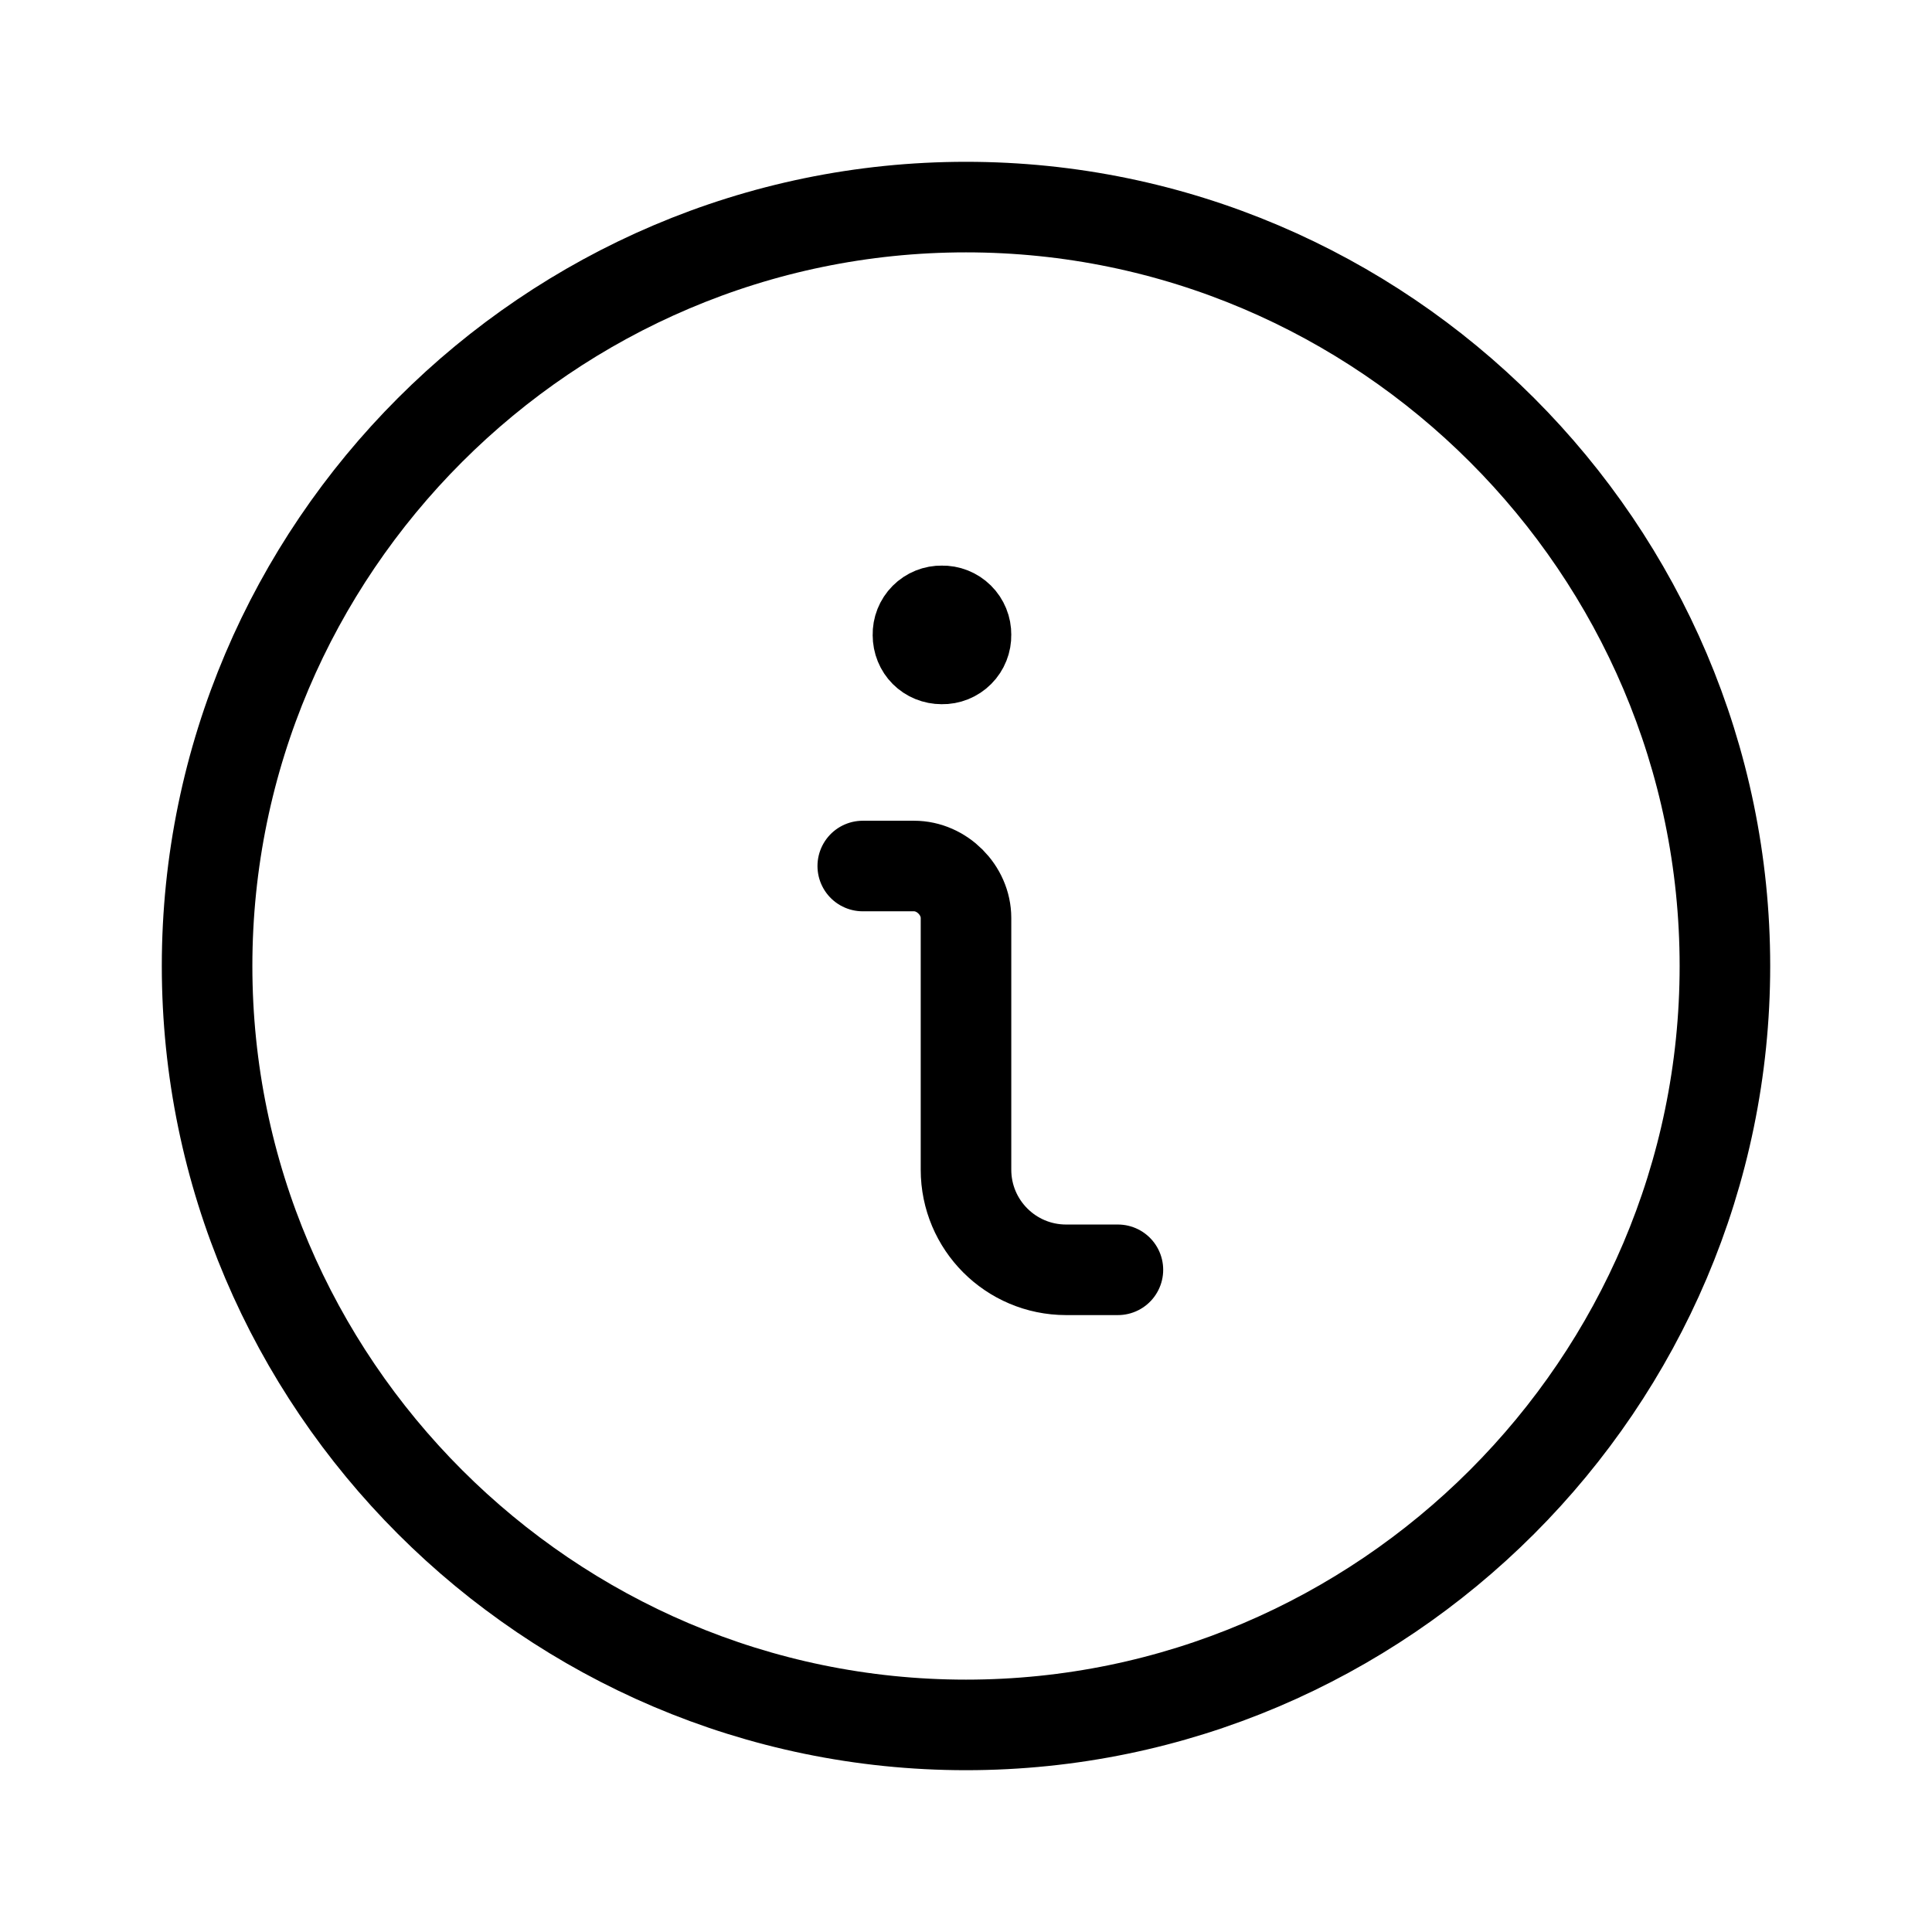
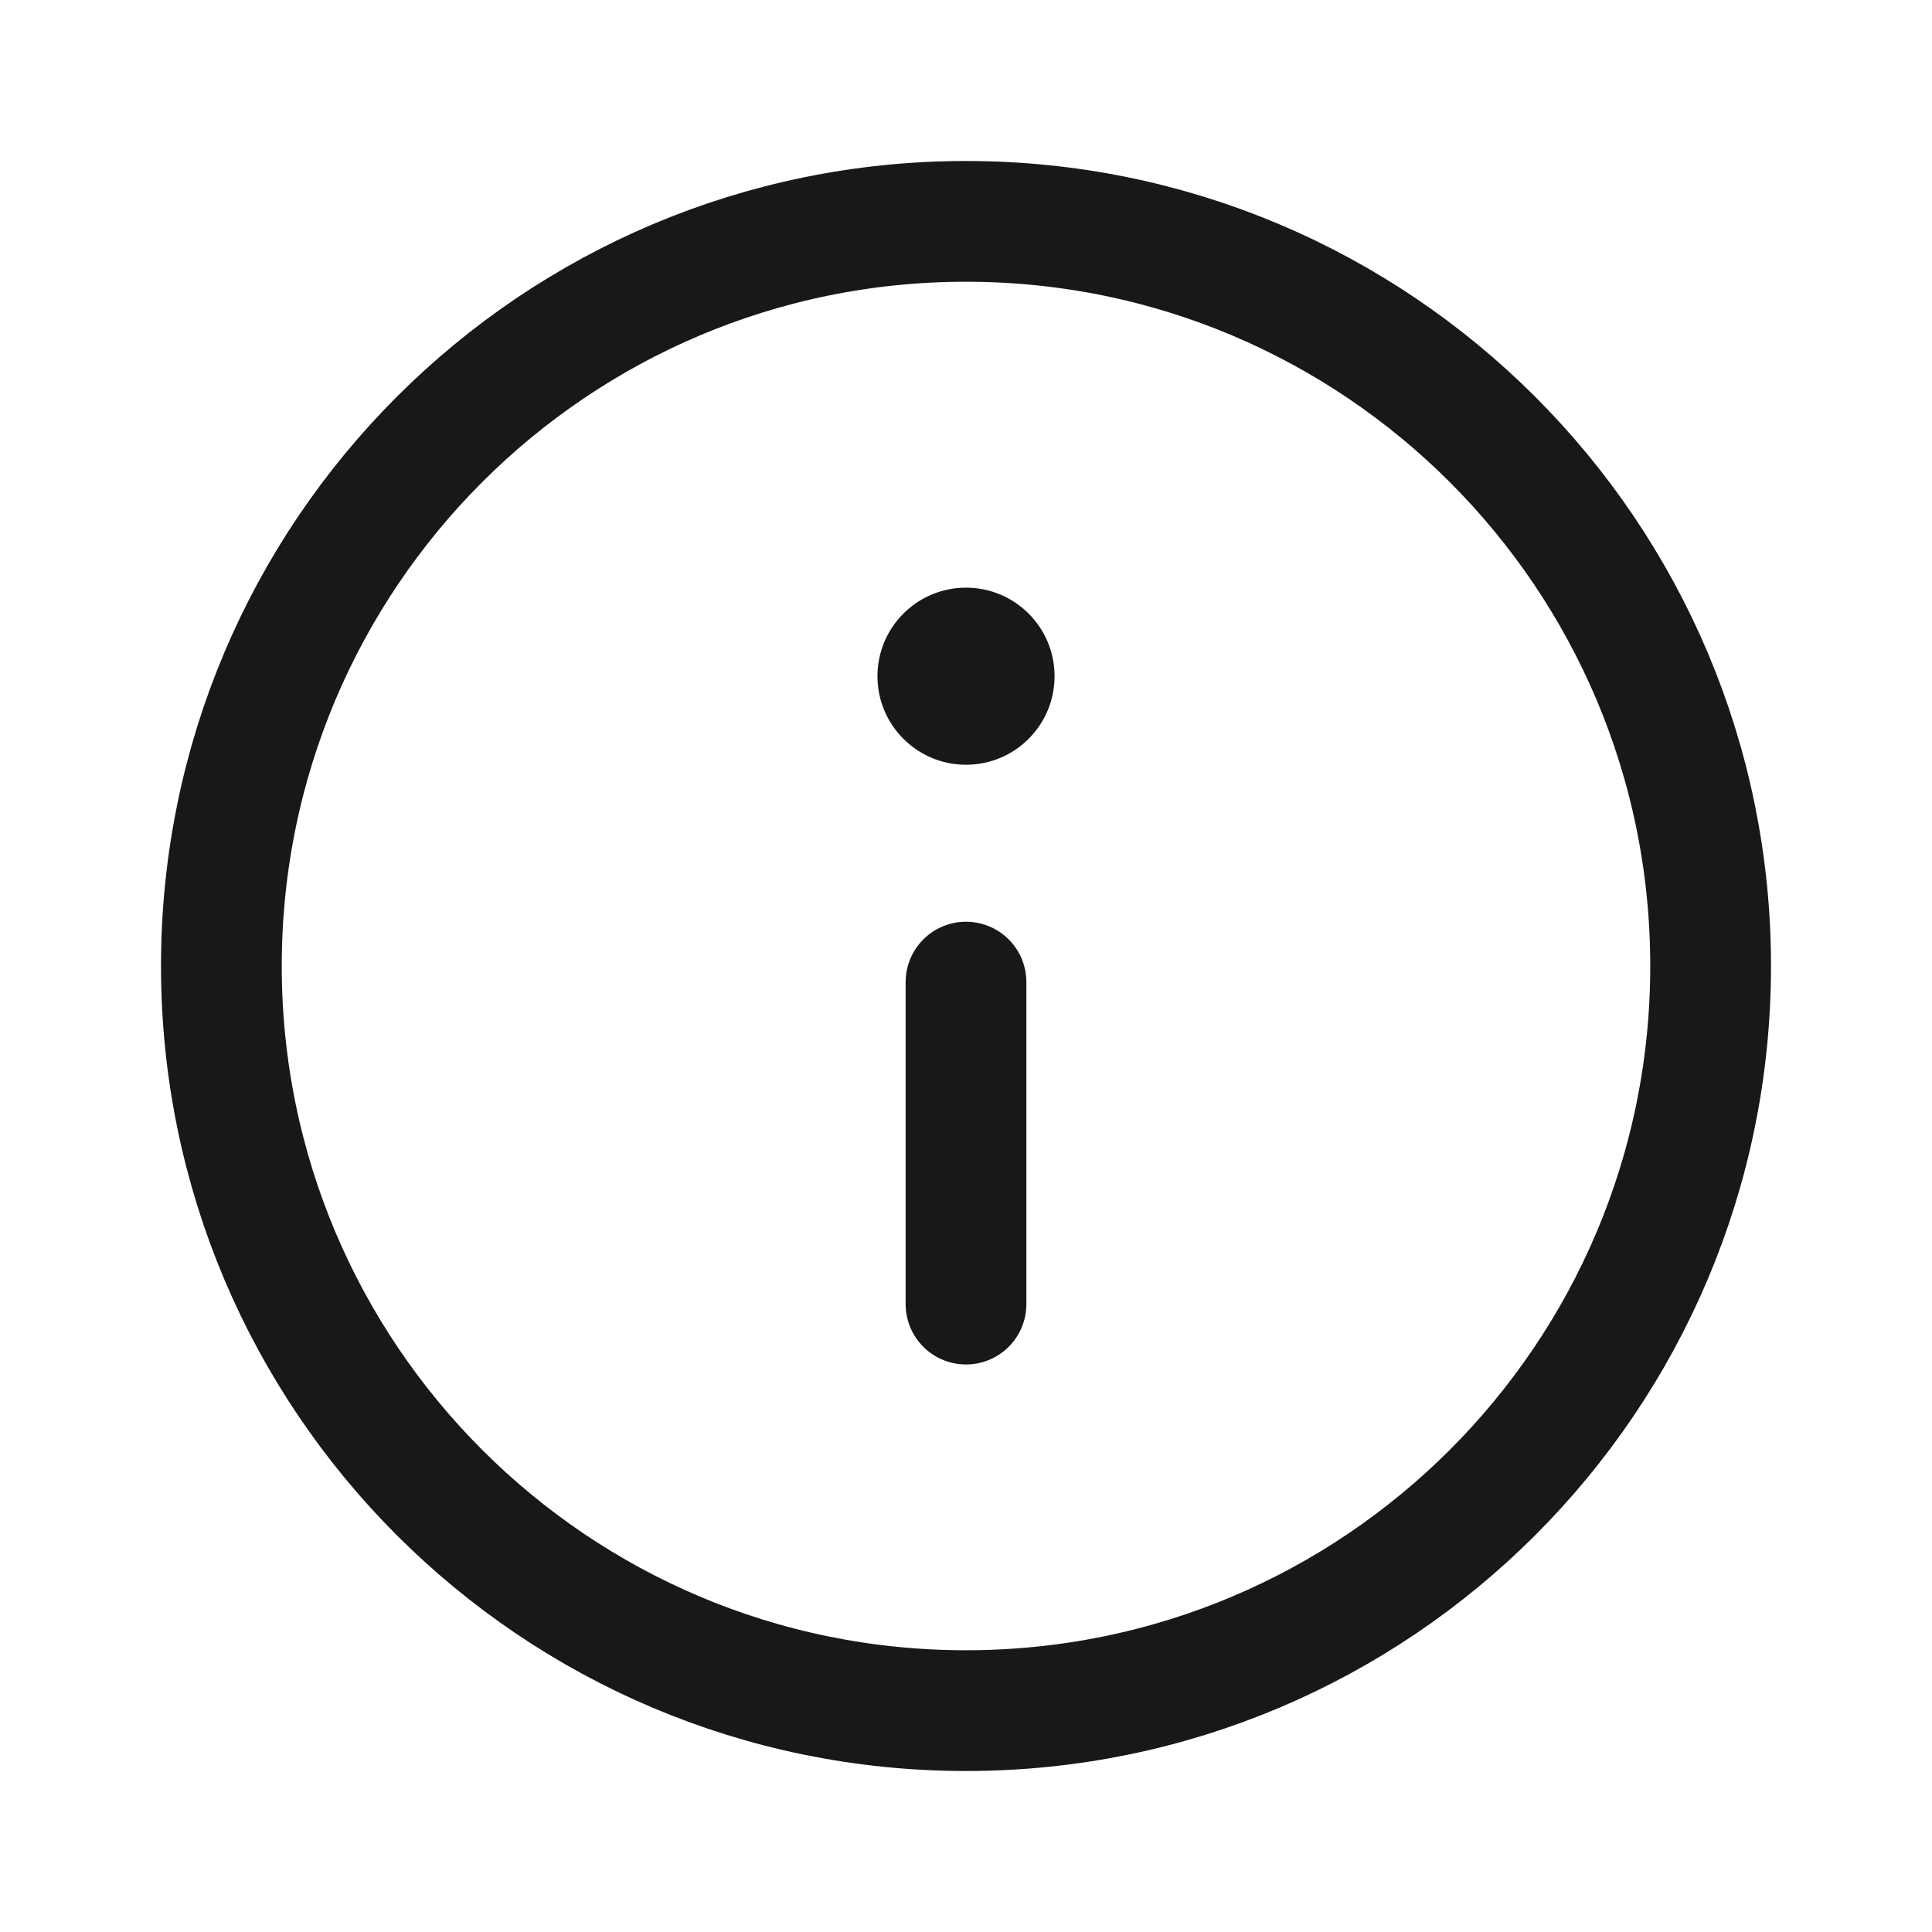
- <svg xmlns="http://www.w3.org/2000/svg" width="16" height="16">
-   <g stroke="#000" stroke-width=".75" stroke-linecap="round" stroke-linejoin="round">
-     <path d="M9.258 10.516h-.43A.829.829 0 018 9.687V7.602c0-.23-.2-.43-.43-.43h-.425" fill="none" />
-     <path d="M7.8 5.059a.194.194 0 00-.198.199c0 .113.085.199.199.199a.195.195 0 00.199-.2.195.195 0 00-.2-.198zm0 0" />
-     <path d="M8 1.715c3.457 0 6.285 2.828 6.285 6.285 0 3.457-2.828 6.285-6.285 6.285-3.457 0-6.285-2.828-6.285-6.285 0-3.457 2.828-6.285 6.285-6.285zm0 0" fill="none" />
-   </g>
+ <svg xmlns="http://www.w3.org/2000/svg" width="24" height="24" viewBox="0 0 24 24" fill="none">
+   <circle cx="12" cy="12" r="9.25" transform="rotate(-180 12 12)" stroke="#181818" stroke-width="1.5" />
+   <path d="M12 16.2L12 12.2" stroke="#181818" stroke-width="1.5" stroke-linecap="round" />
+   <circle cx="12" cy="8.4" r="1.1" transform="rotate(-180 12.0001 8.4)" fill="#181818" />
</svg>
